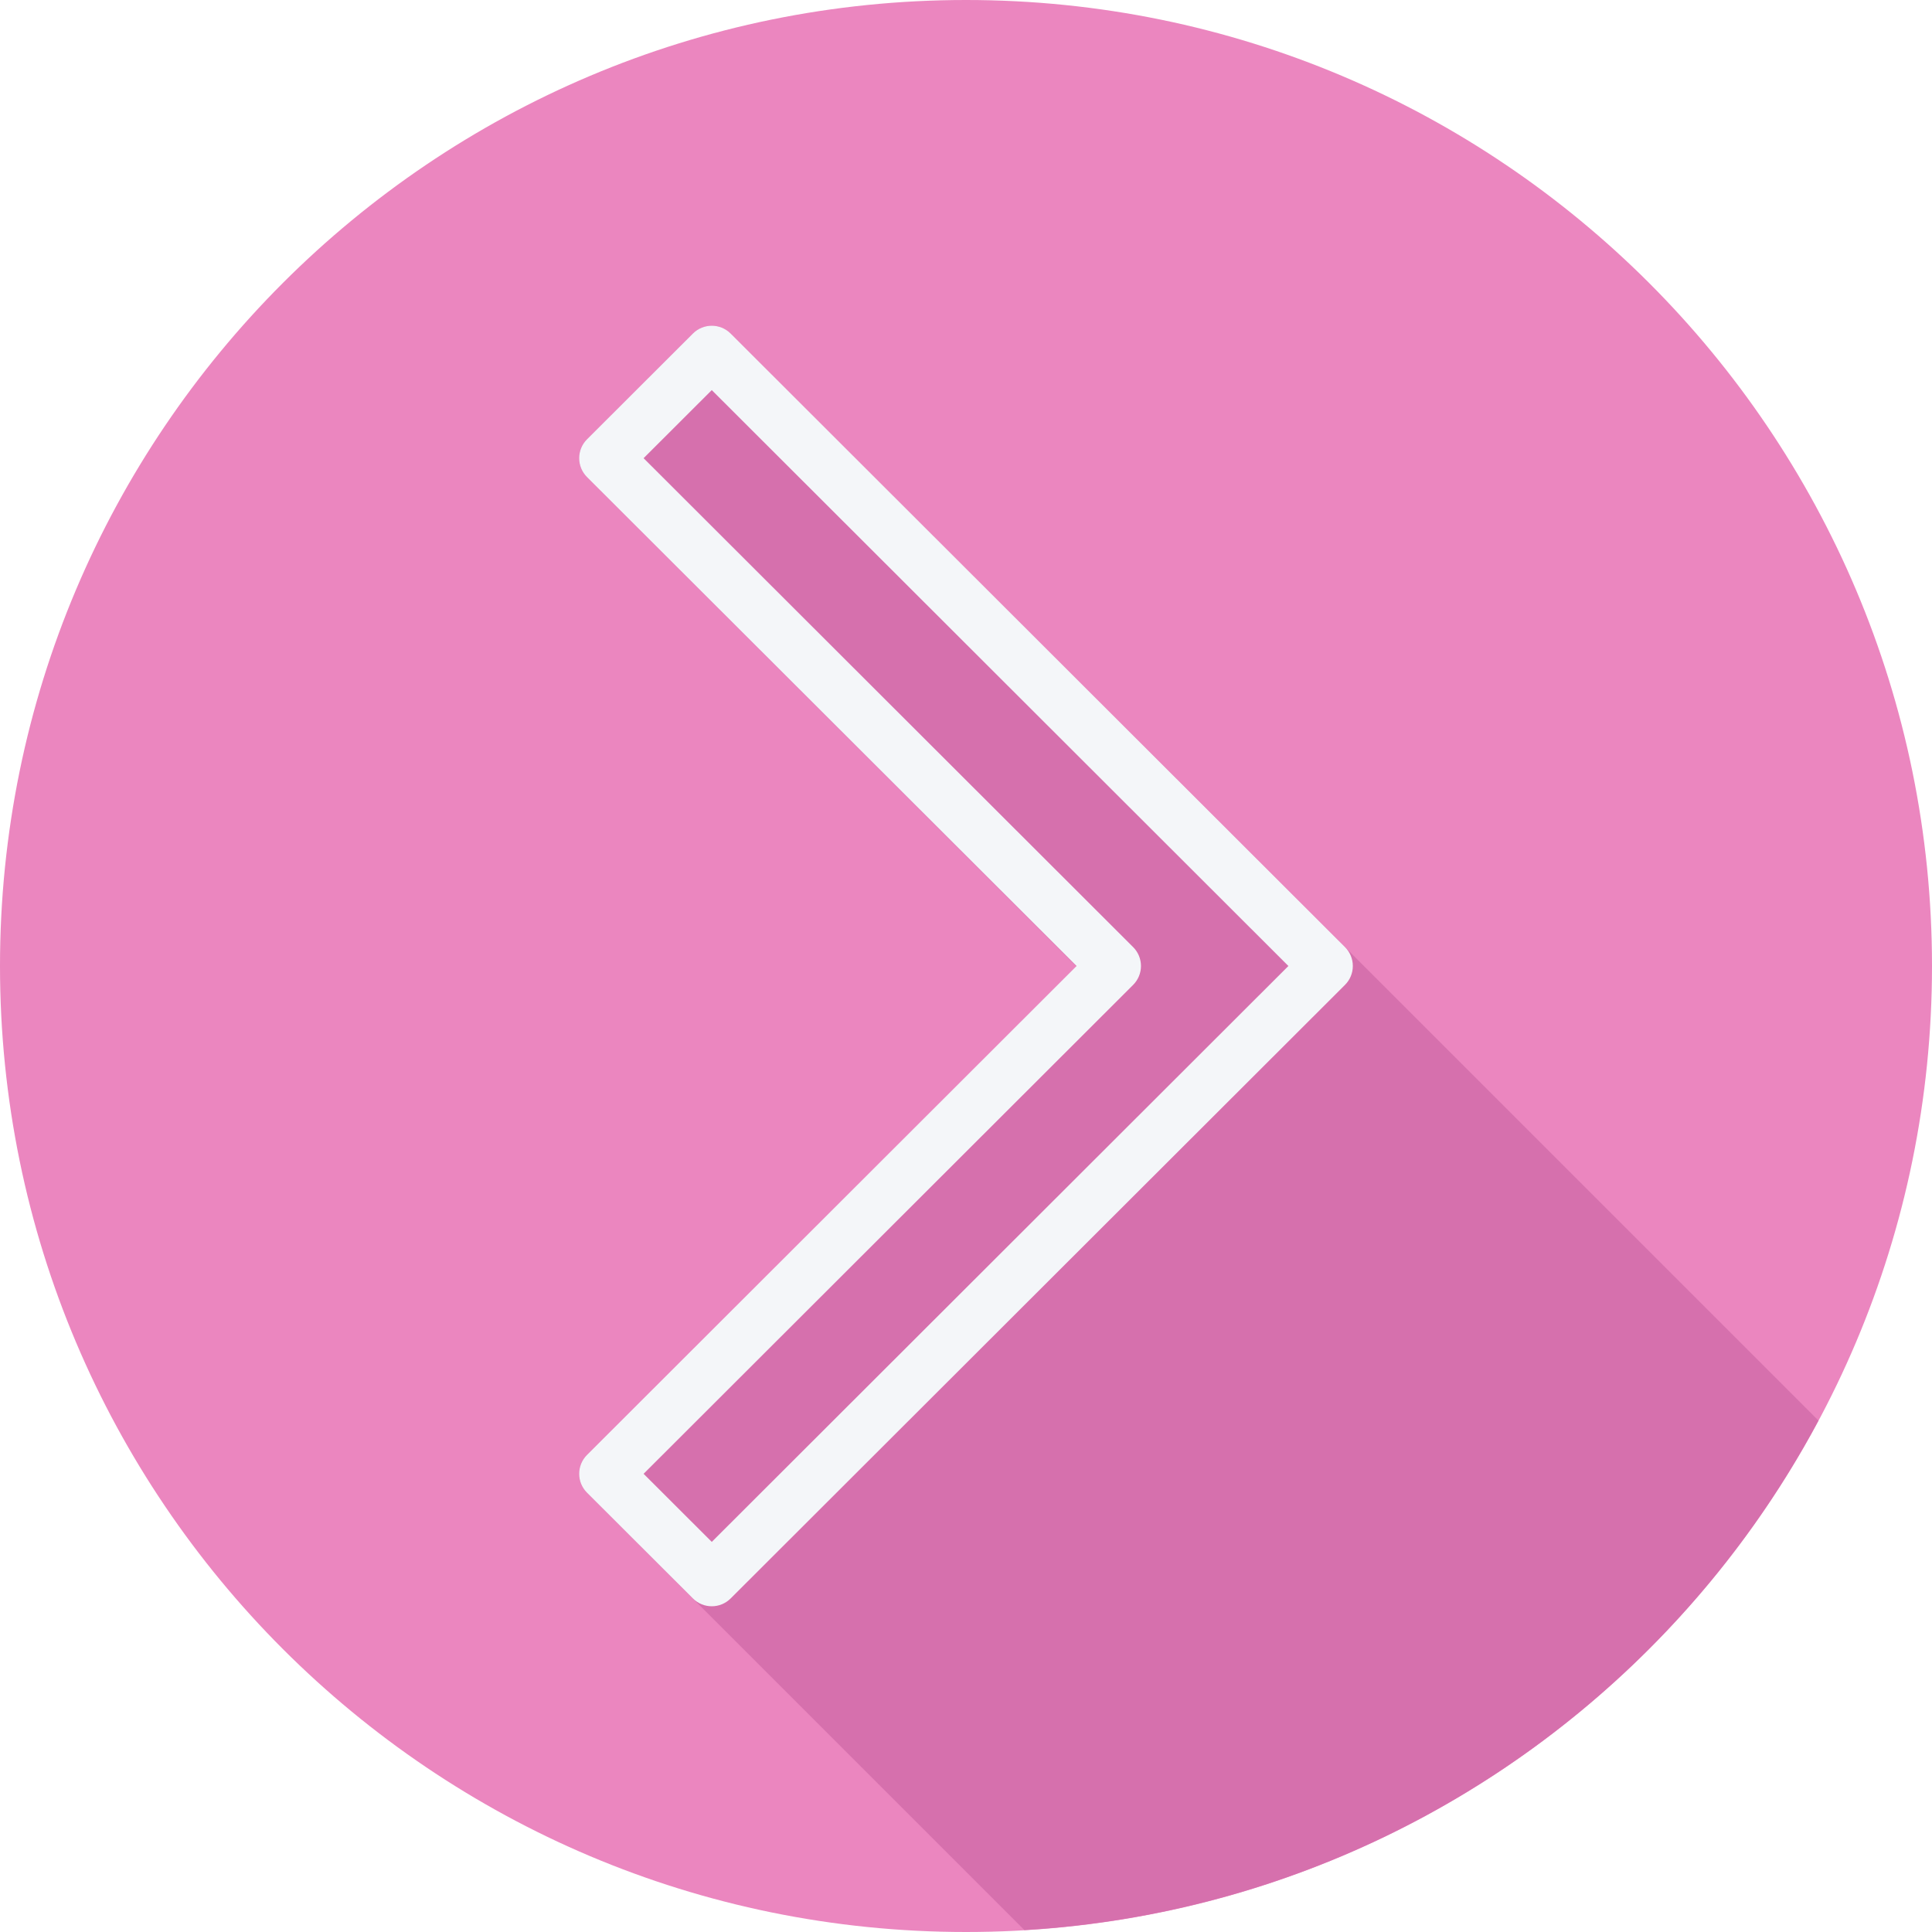
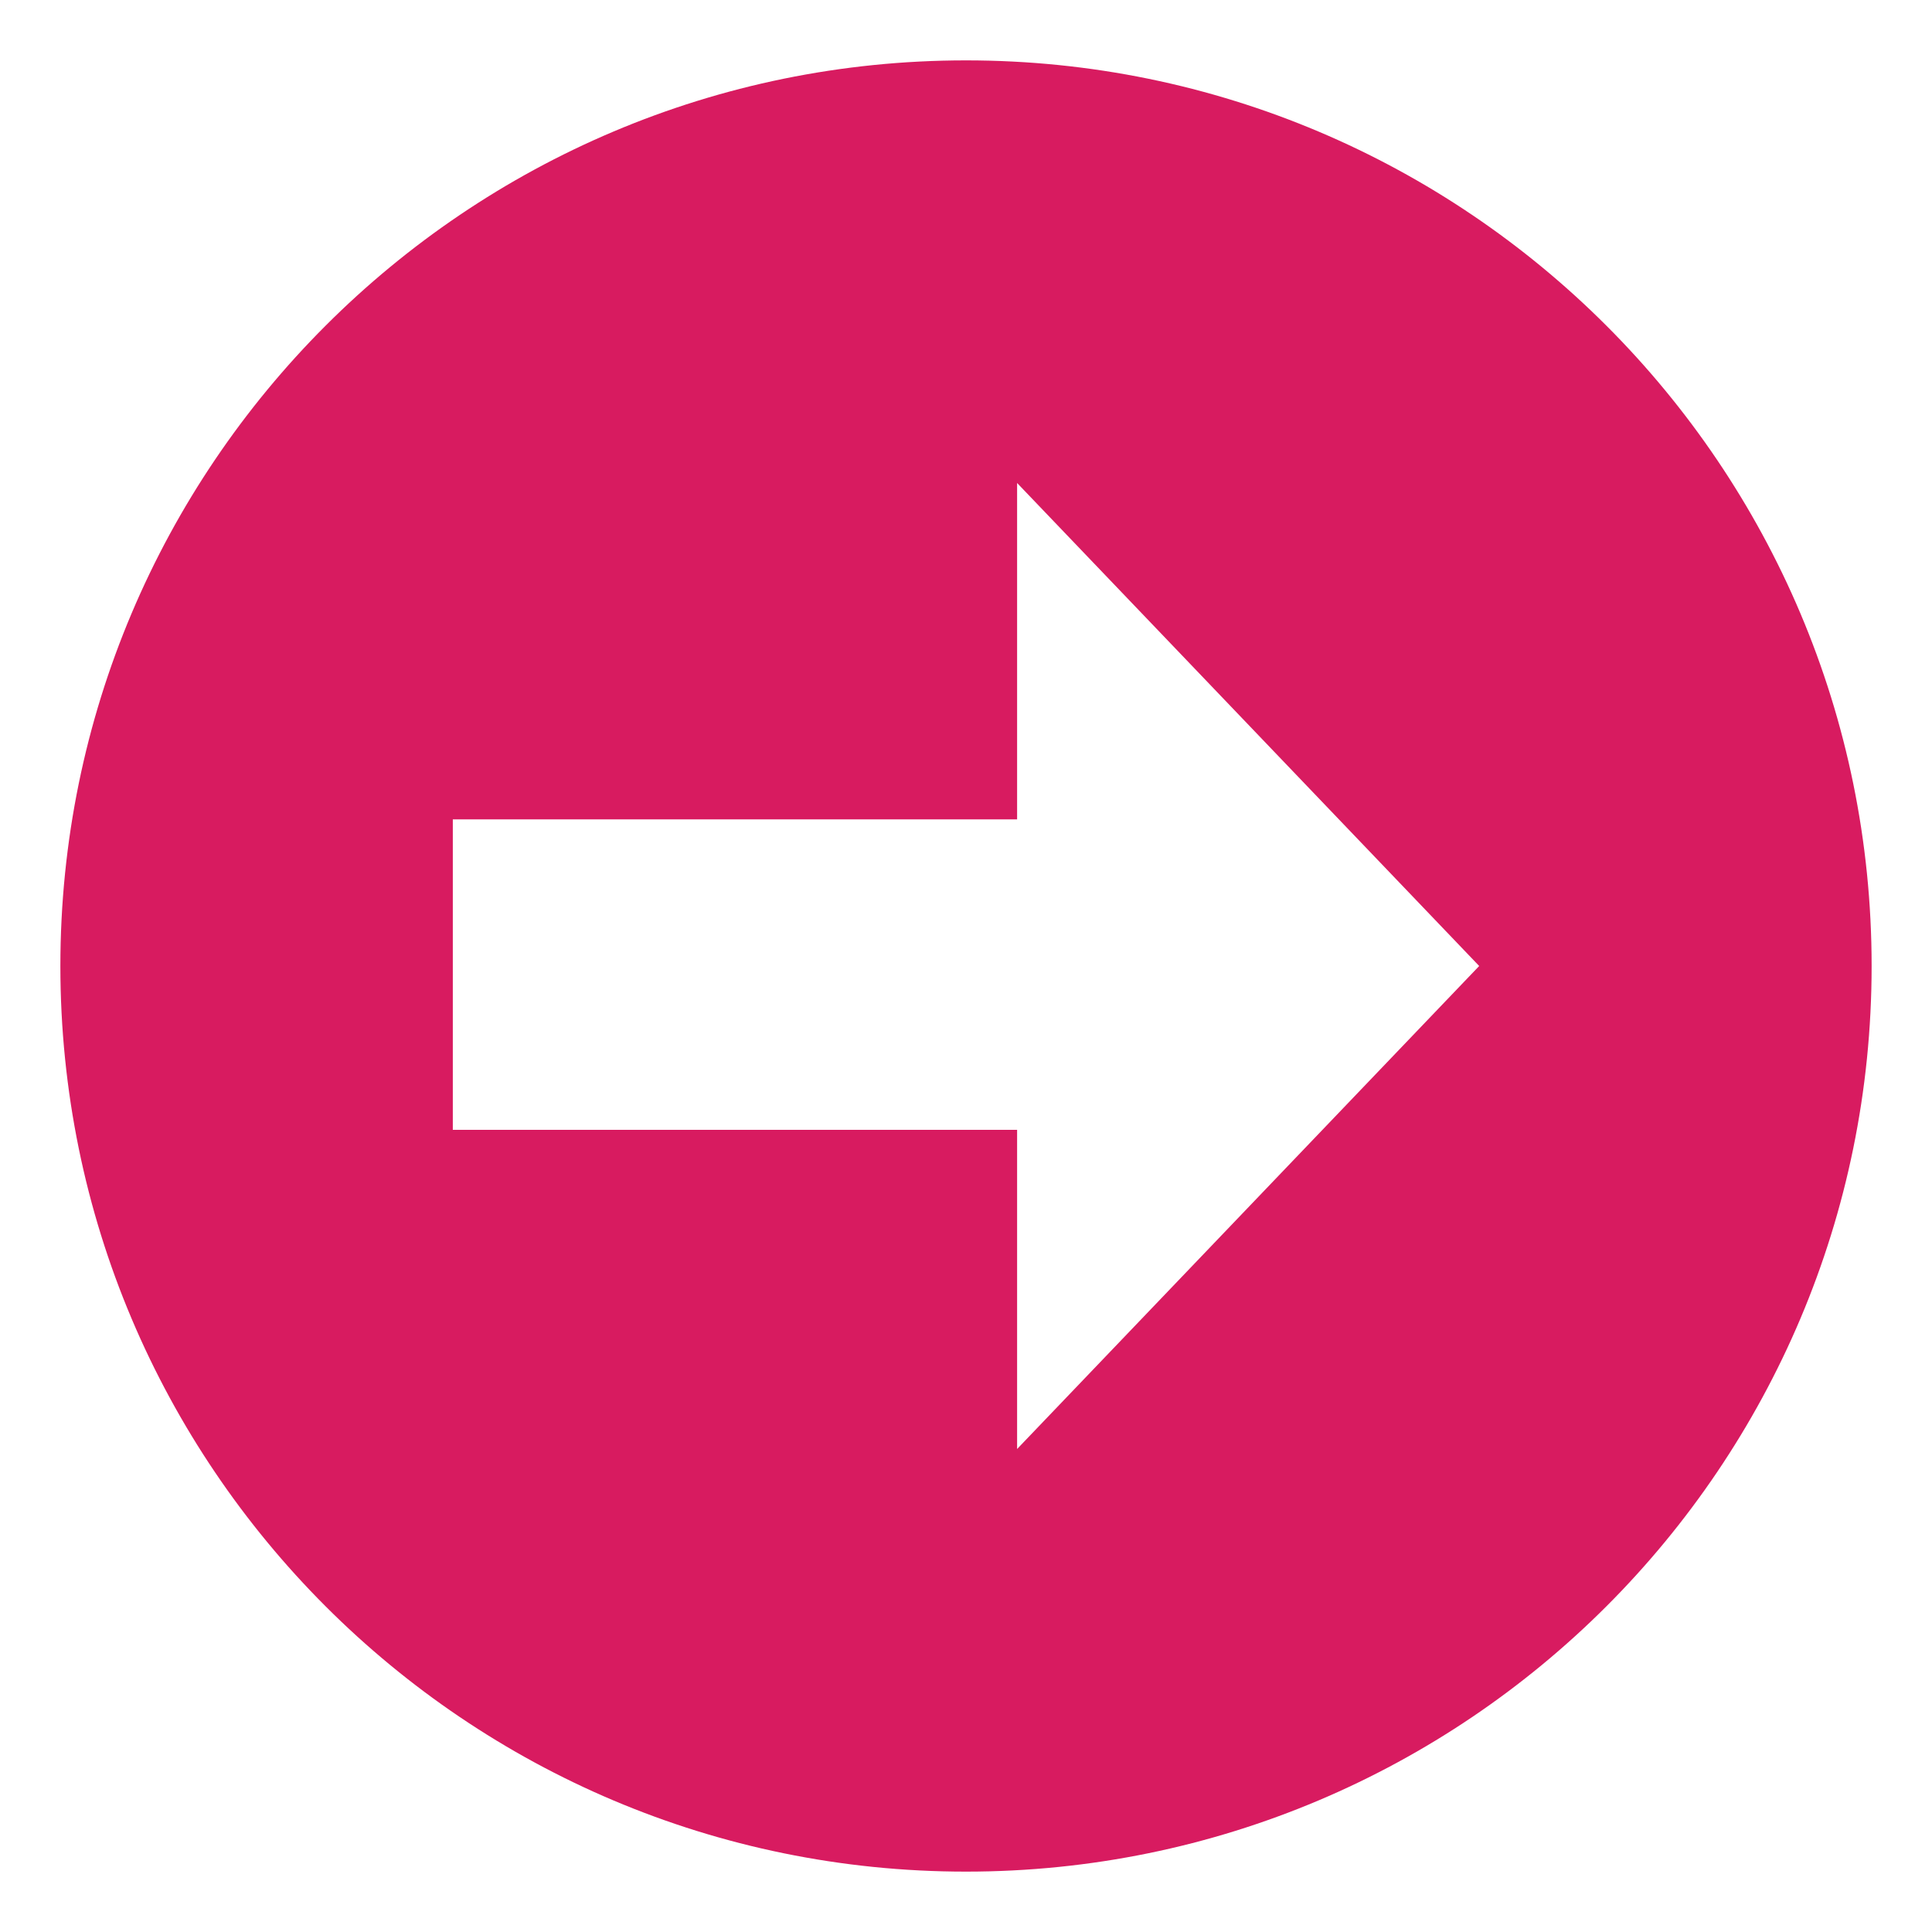
- <svg xmlns="http://www.w3.org/2000/svg" height="800px" width="800px" version="1.1" id="Layer_1" viewBox="0 0 512 512" xml:space="preserve">
-   <path style="fill:#EB86BF;" d="M512,256.006C512,397.402,397.394,512.004,256.004,512C114.606,512.004,0,397.402,0,256.006  C-0.007,114.61,114.606,0,256.004,0C397.394,0,512,114.614,512,256.006z" />
-   <path style="fill:#D670AD;" d="M481.909,376.464c0,0-125.462-125.46-125.465-125.465L193.627,88.388  c-2.762-2.755-7.235-2.755-9.998,0l-28.073,28.034c-1.326,1.326-2.071,3.124-2.071,5.002c0,1.878,0.746,3.677,2.071,5.002  c0,0,1.628,1.626,1.632,1.632c0,0,127.3,127.297,127.305,127.305l0.719,0.718L155.557,385.571c-1.326,1.326-2.071,3.123-2.071,5.002  c0,1.877,0.746,3.677,2.071,5.002c0,0,1.628,1.626,1.632,1.632c0,0,26.108,26.106,26.113,26.114c0,0,1.629,1.627,1.632,1.632  c0,0,86.497,86.495,86.502,86.502l0.038,0.038C362.742,506.051,441.107,452.828,481.909,376.464z" />
-   <path style="fill:#F4F6F9;" d="M356.443,250.997L193.627,88.388c-2.762-2.755-7.235-2.755-9.997,0l-28.073,28.034  c-1.326,1.326-2.071,3.124-2.071,5.002c0,1.878,0.746,3.677,2.071,5.002l129.738,129.571L155.557,385.571  c-1.326,1.326-2.071,3.124-2.071,5.002s0.746,3.677,2.071,5.002l28.073,28.034c1.381,1.377,3.189,2.068,4.998,2.068  s3.618-0.69,4.998-2.068l162.816-162.608c1.326-1.326,2.071-3.124,2.071-5.002C358.514,254.122,357.769,252.322,356.443,250.997z   M188.628,408.618l-18.068-18.045l129.738-129.571c1.326-1.326,2.071-3.124,2.071-5.002c0-1.878-0.746-3.677-2.071-5.002  L170.56,121.425l18.068-18.044L341.44,255.999L188.628,408.618z" />
+ <svg xmlns="http://www.w3.org/2000/svg" viewBox="0 0 64 64" enable-background="new 0 0 64 64">
+   <path d="M32,2C15.432,2,2,15.432,2,32c0,16.568,13.432,30,30,30s30-13.432,30-30C62,15.432,48.568,2,32,2z M33.693,48V37.428H15  V27.143h18.693V16L49,32L33.693,48z" fill="#d81b60" />
</svg>
